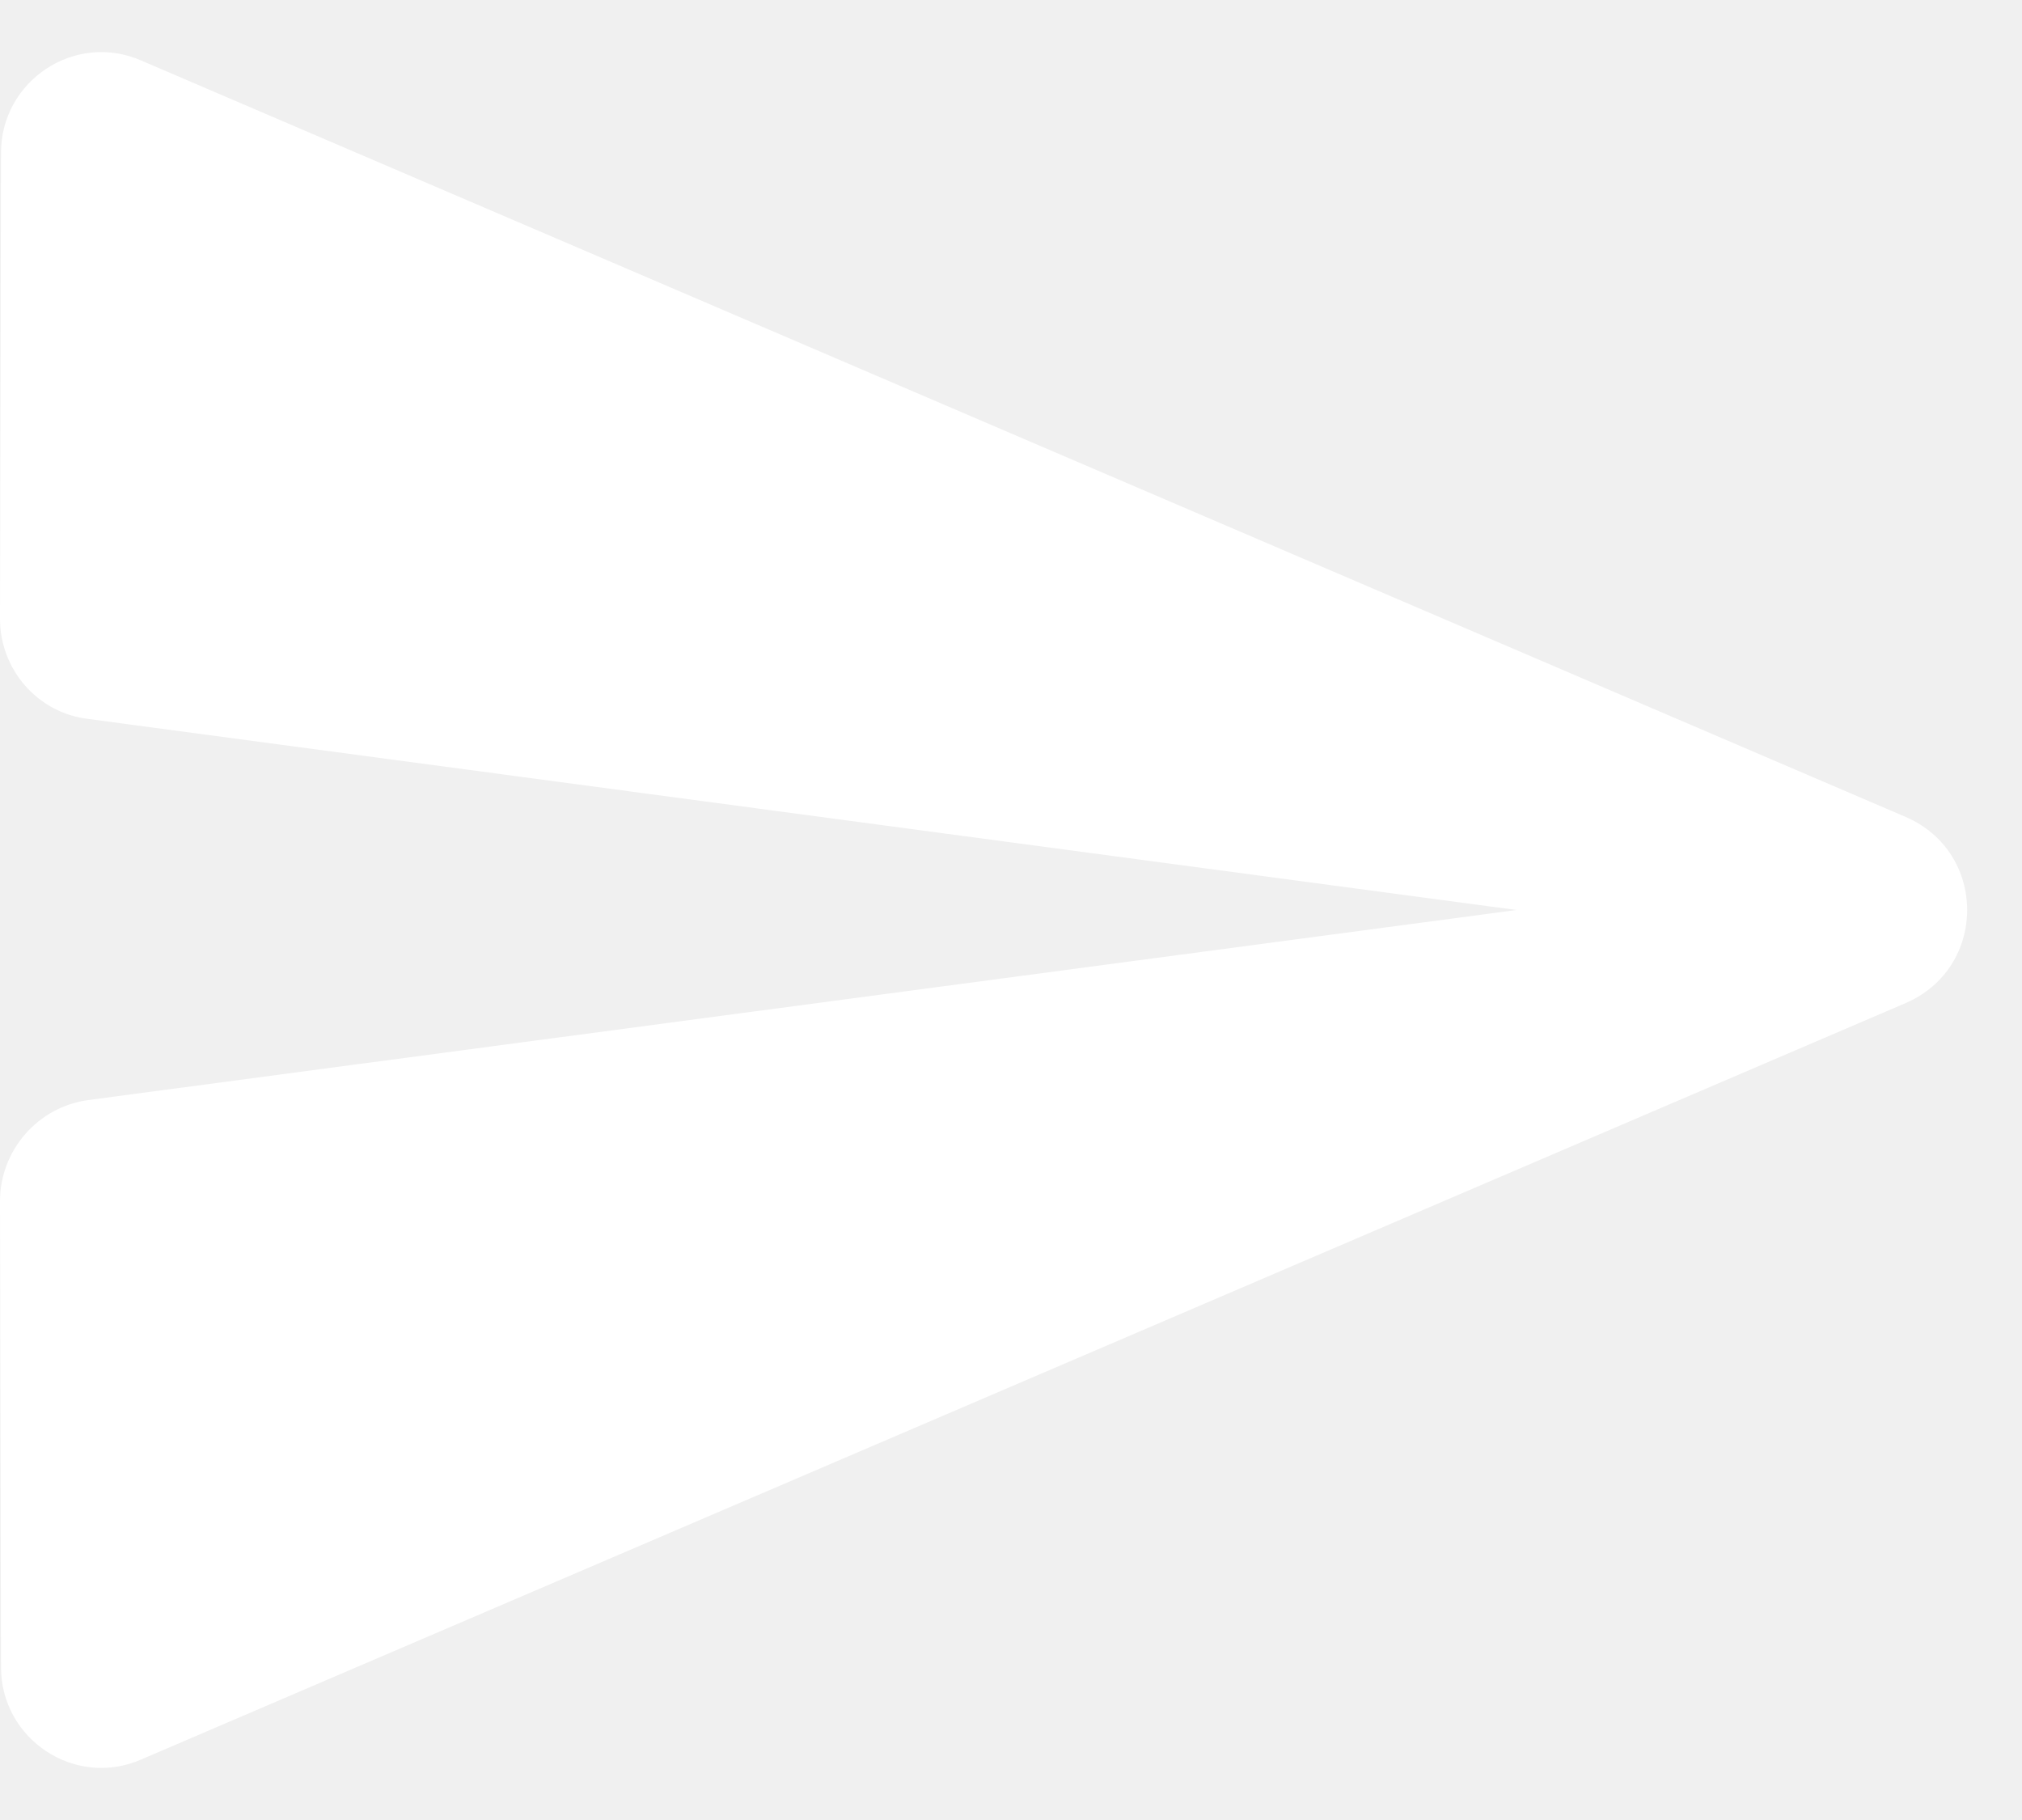
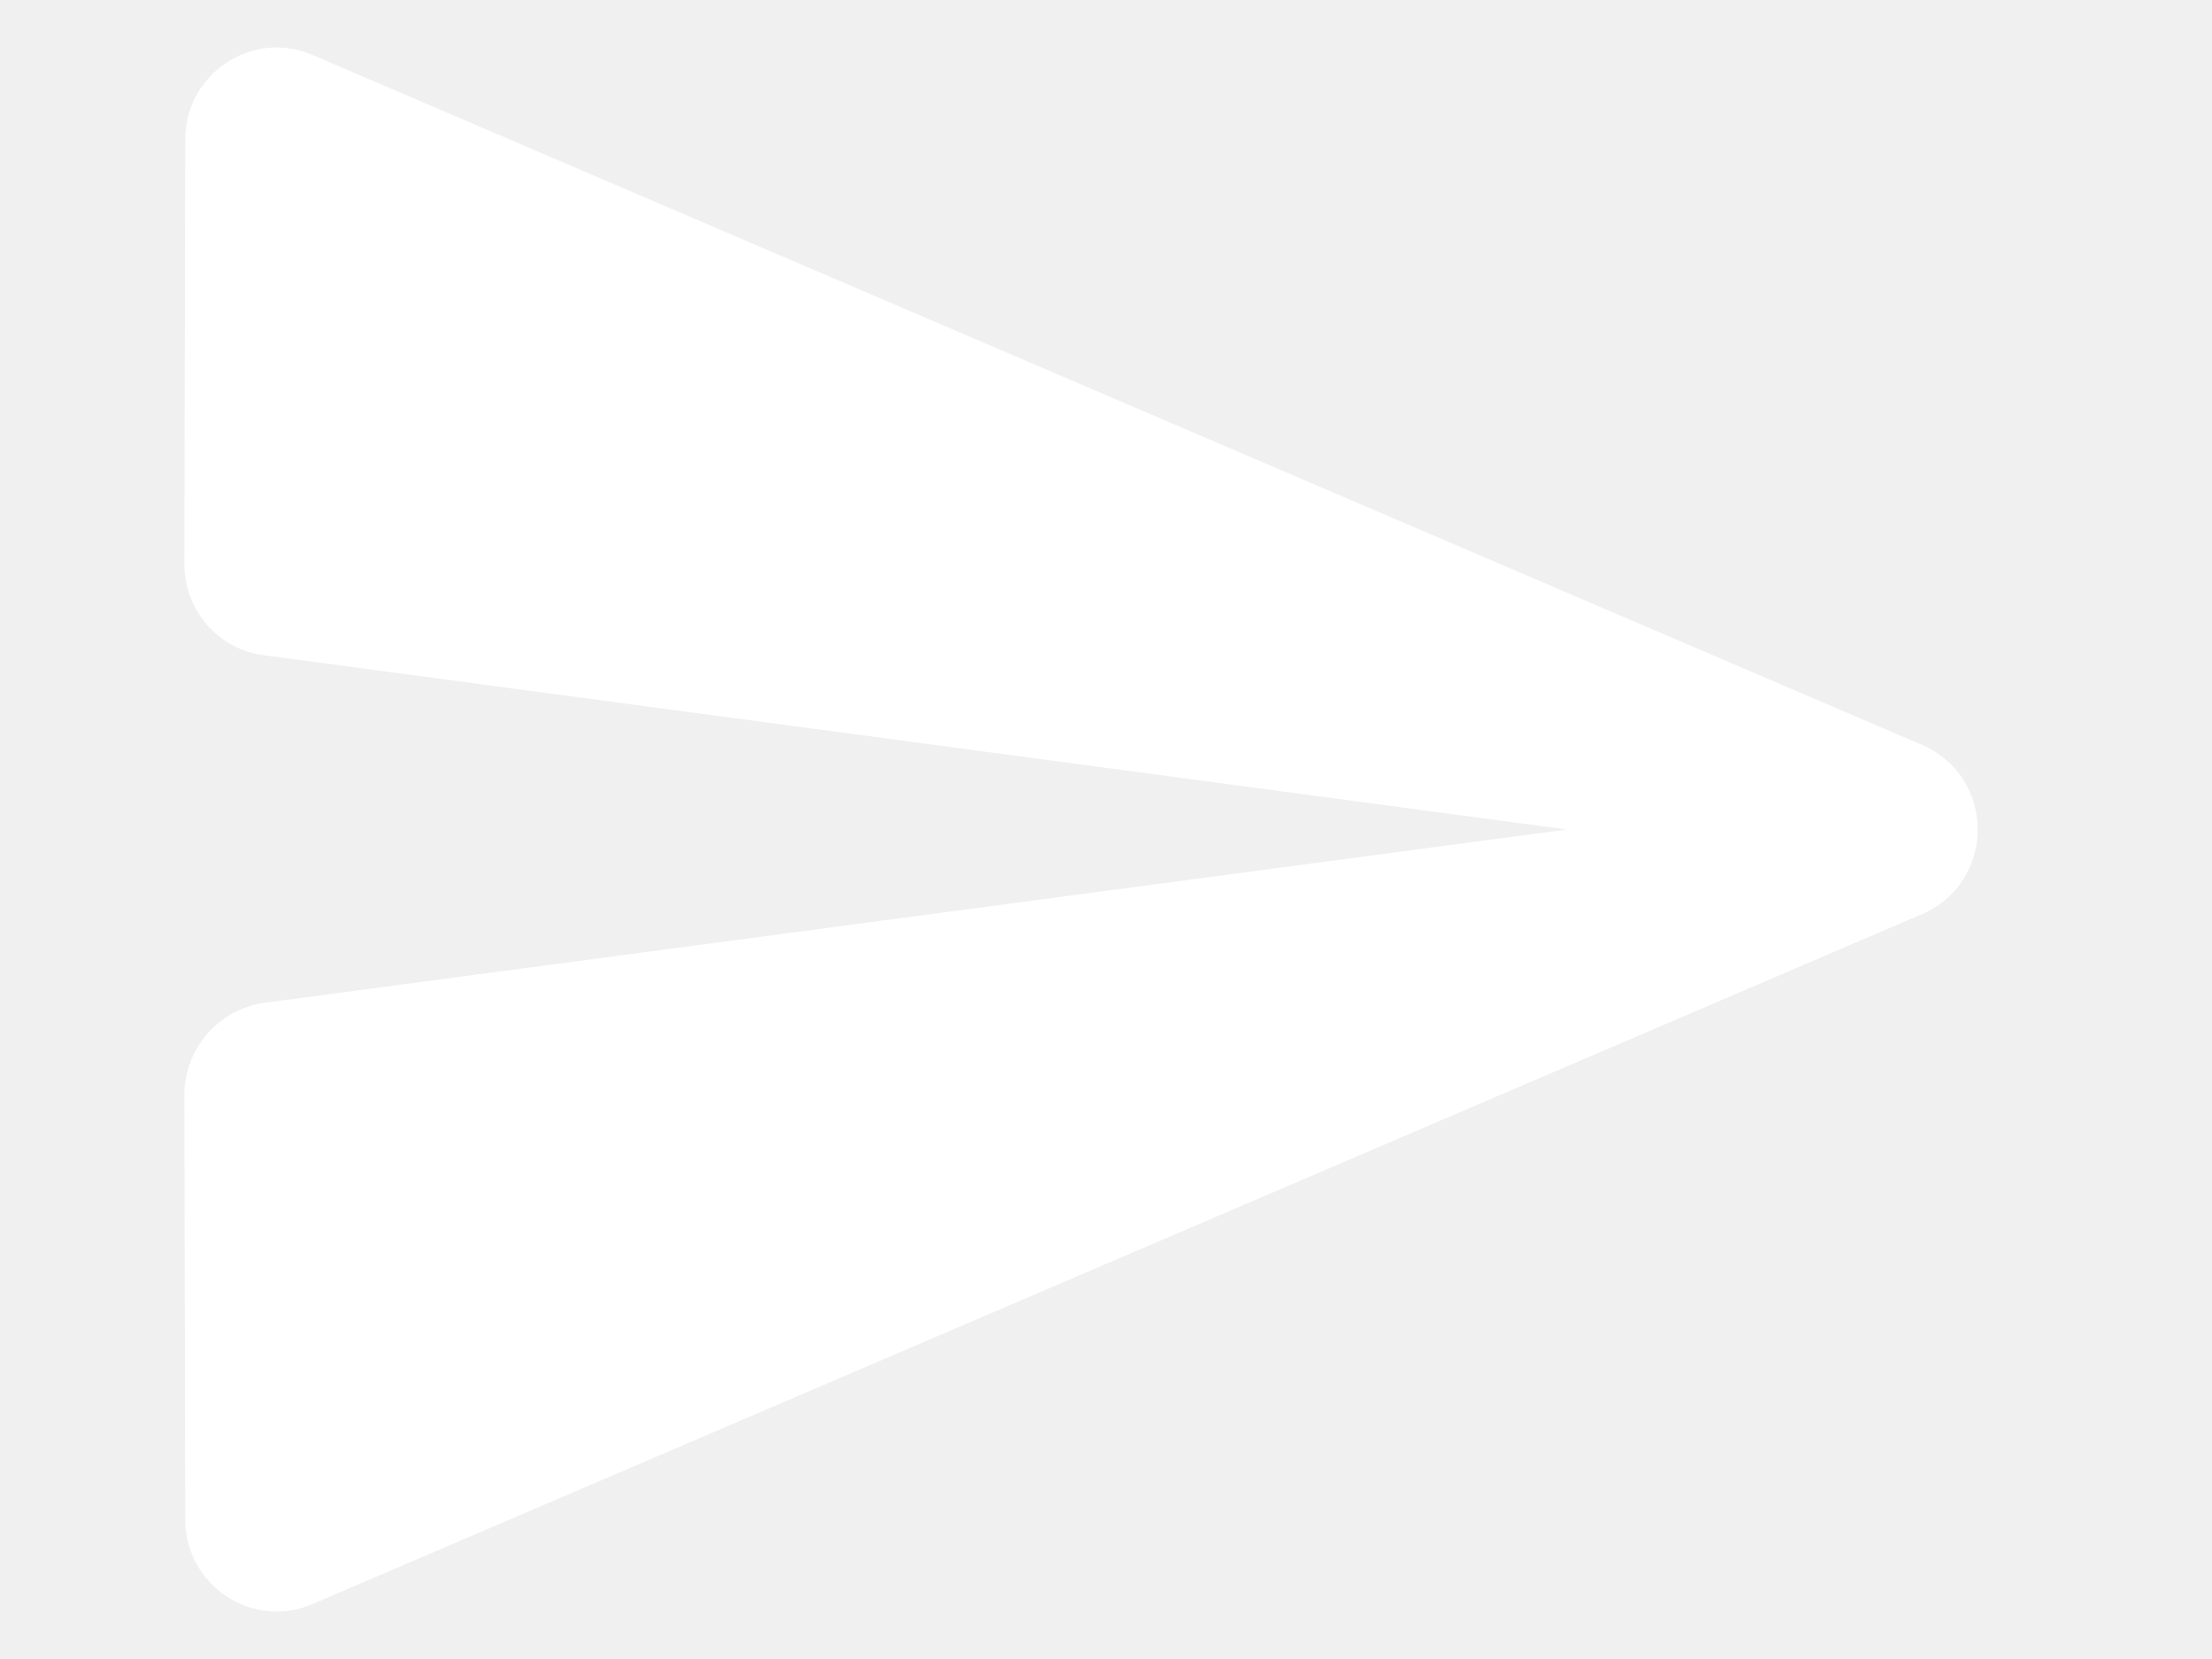
- <svg xmlns="http://www.w3.org/2000/svg" width="20px" height="18px" viewBox="0 0 20 18" version="1.1">
+ <svg xmlns="http://www.w3.org/2000/svg" width="24px" height="18px" viewBox="0 0 20 18" version="1.1">
  <g id="Icons" stroke="none" stroke-width="1" fill="none" fill-rule="evenodd">
    <g id="Rounded" transform="translate(-374, -1529)">
      <g id="Content" transform="translate(100, 1428)">
        <g id="-Round-/-Content-/-send" transform="translate(272, 98)">
          <g>
            <polygon id="Path" points="0 0 24 0 24 24 0 24" />
            <path d="M3.4,20.4 L20.85,12.92 C21.66,12.57 21.66,11.43 20.85,11.08 L3.4,3.6 C2.74,3.31 2.01,3.8 2.01,4.51 L2,9.12 C2,9.62 2.37,10.05 2.87,10.11 L17,12 L2.87,13.88 C2.37,13.95 2,14.38 2,14.88 L2.01,19.49 C2.01,20.2 2.74,20.69 3.4,20.4 Z" id="🔹Icon-Color" fill="#fff" />
          </g>
        </g>
      </g>
    </g>
  </g>
</svg>
